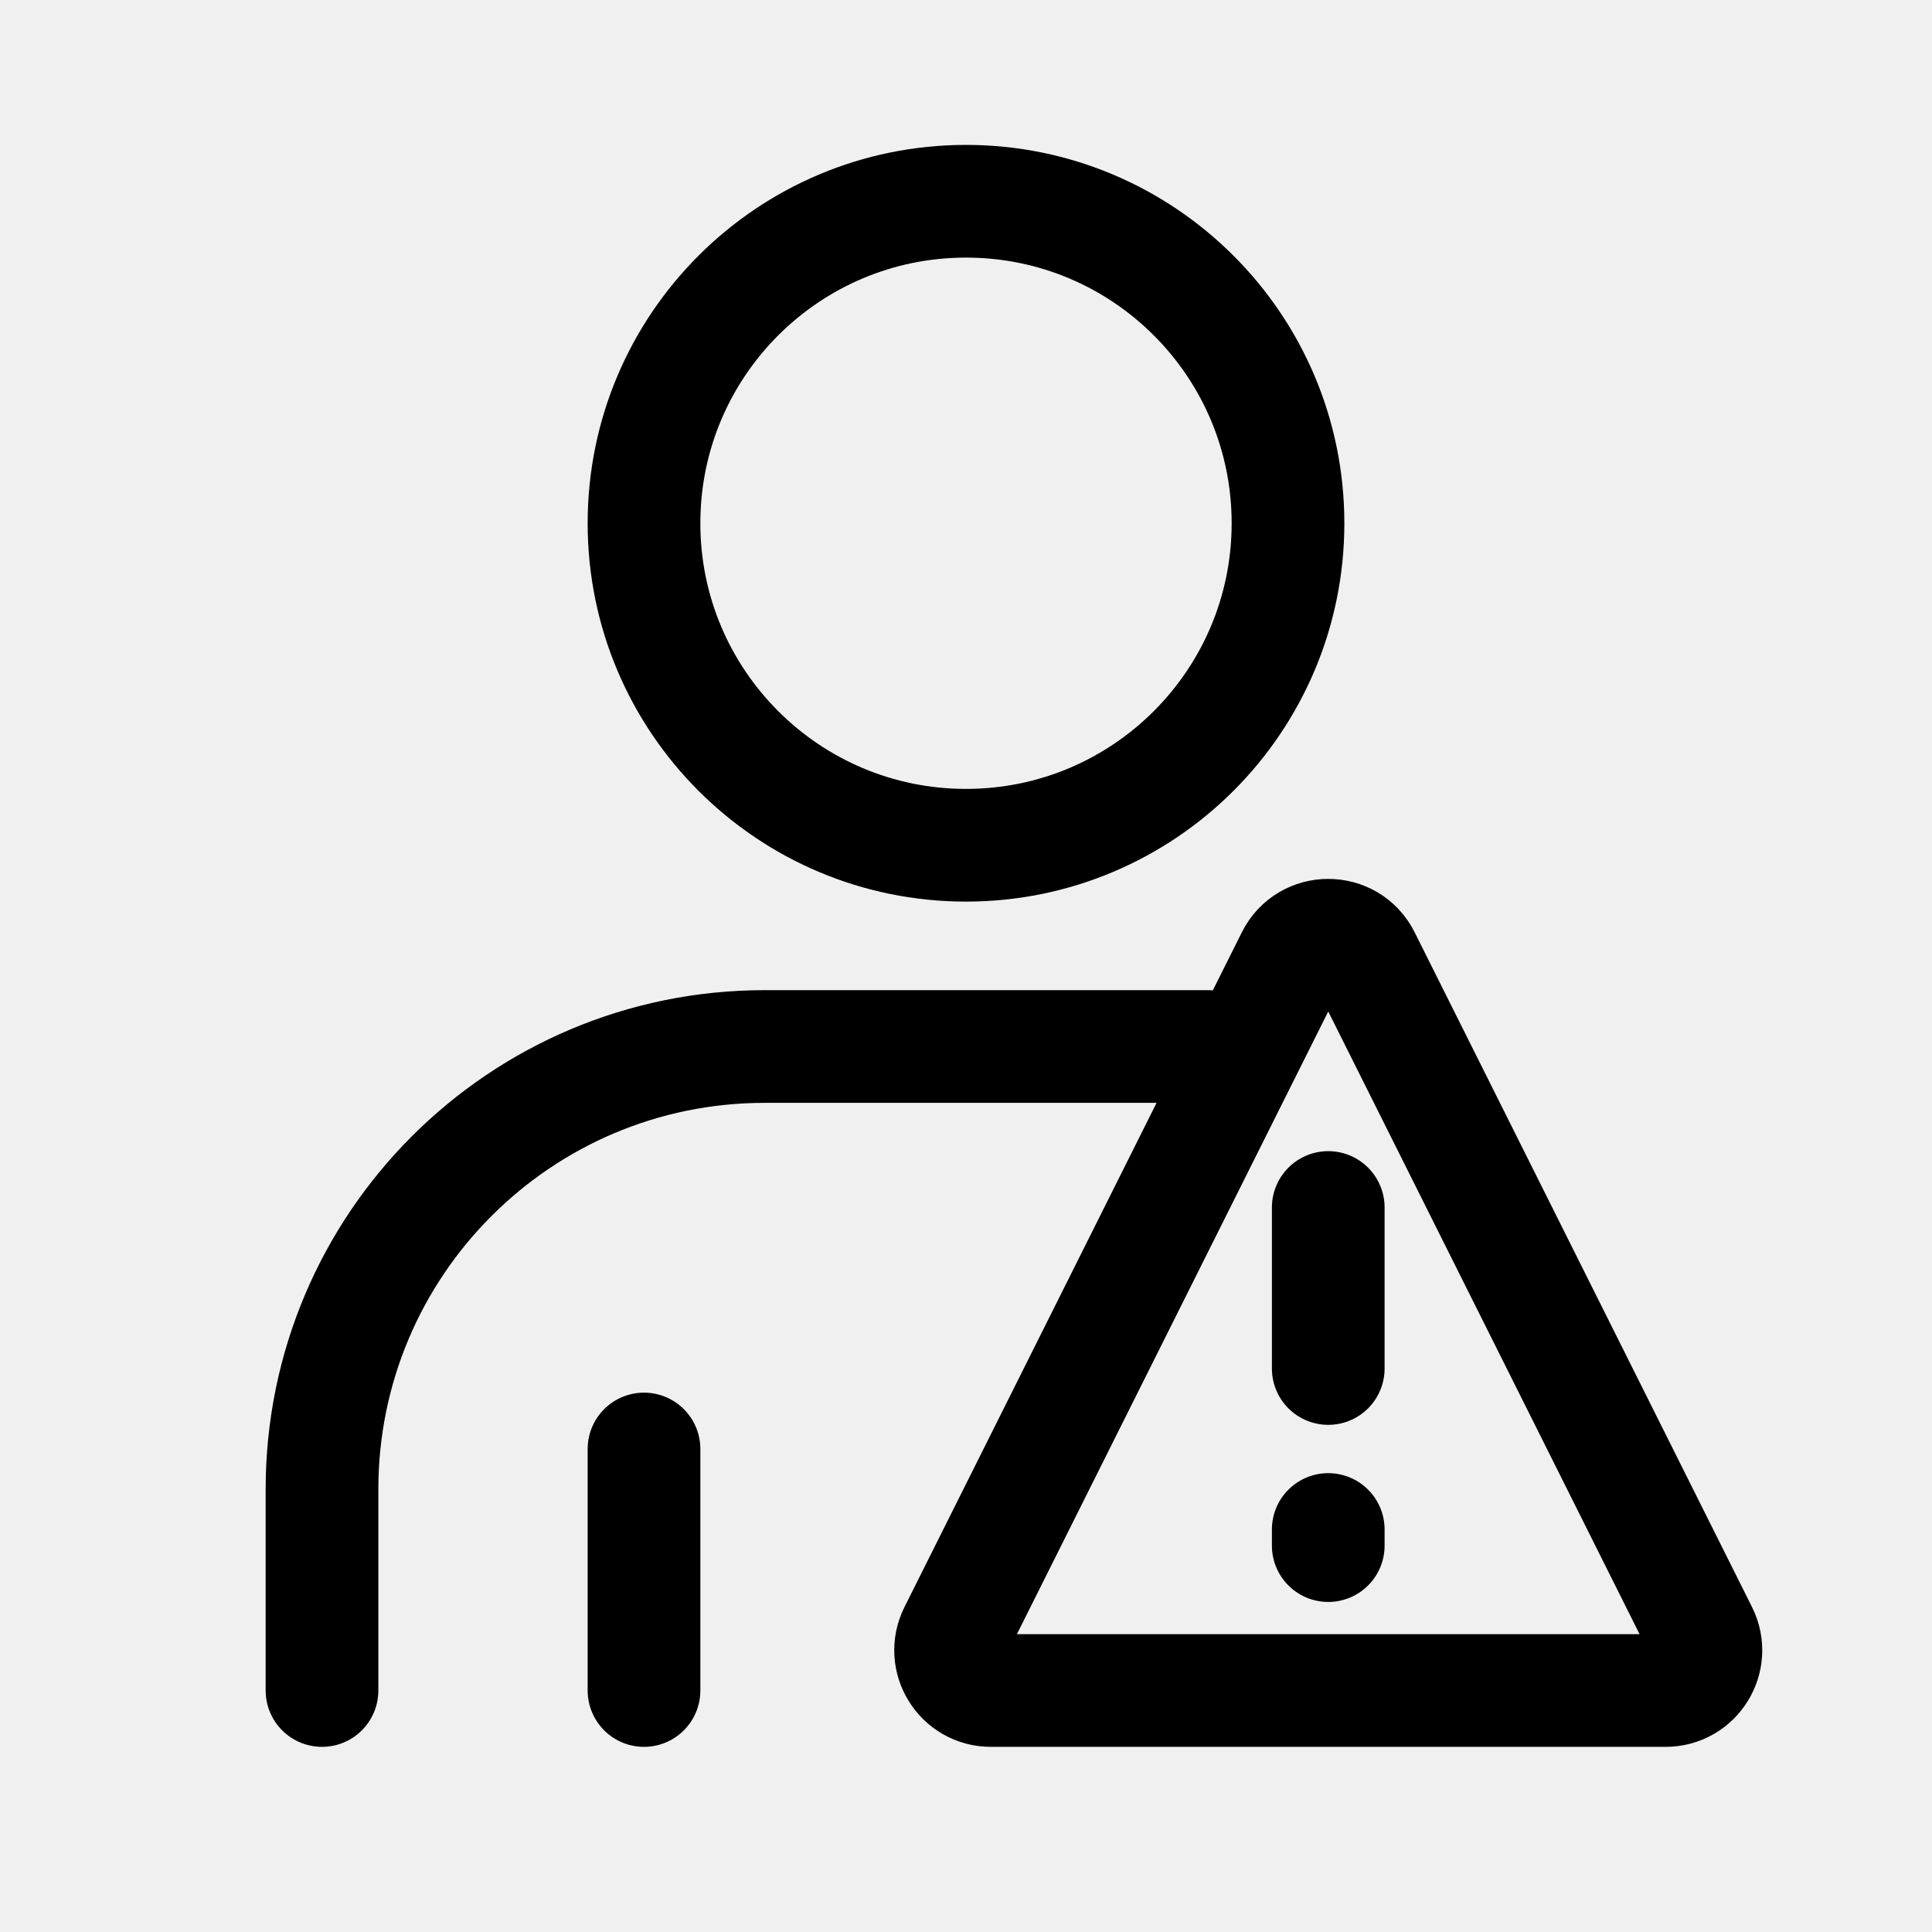
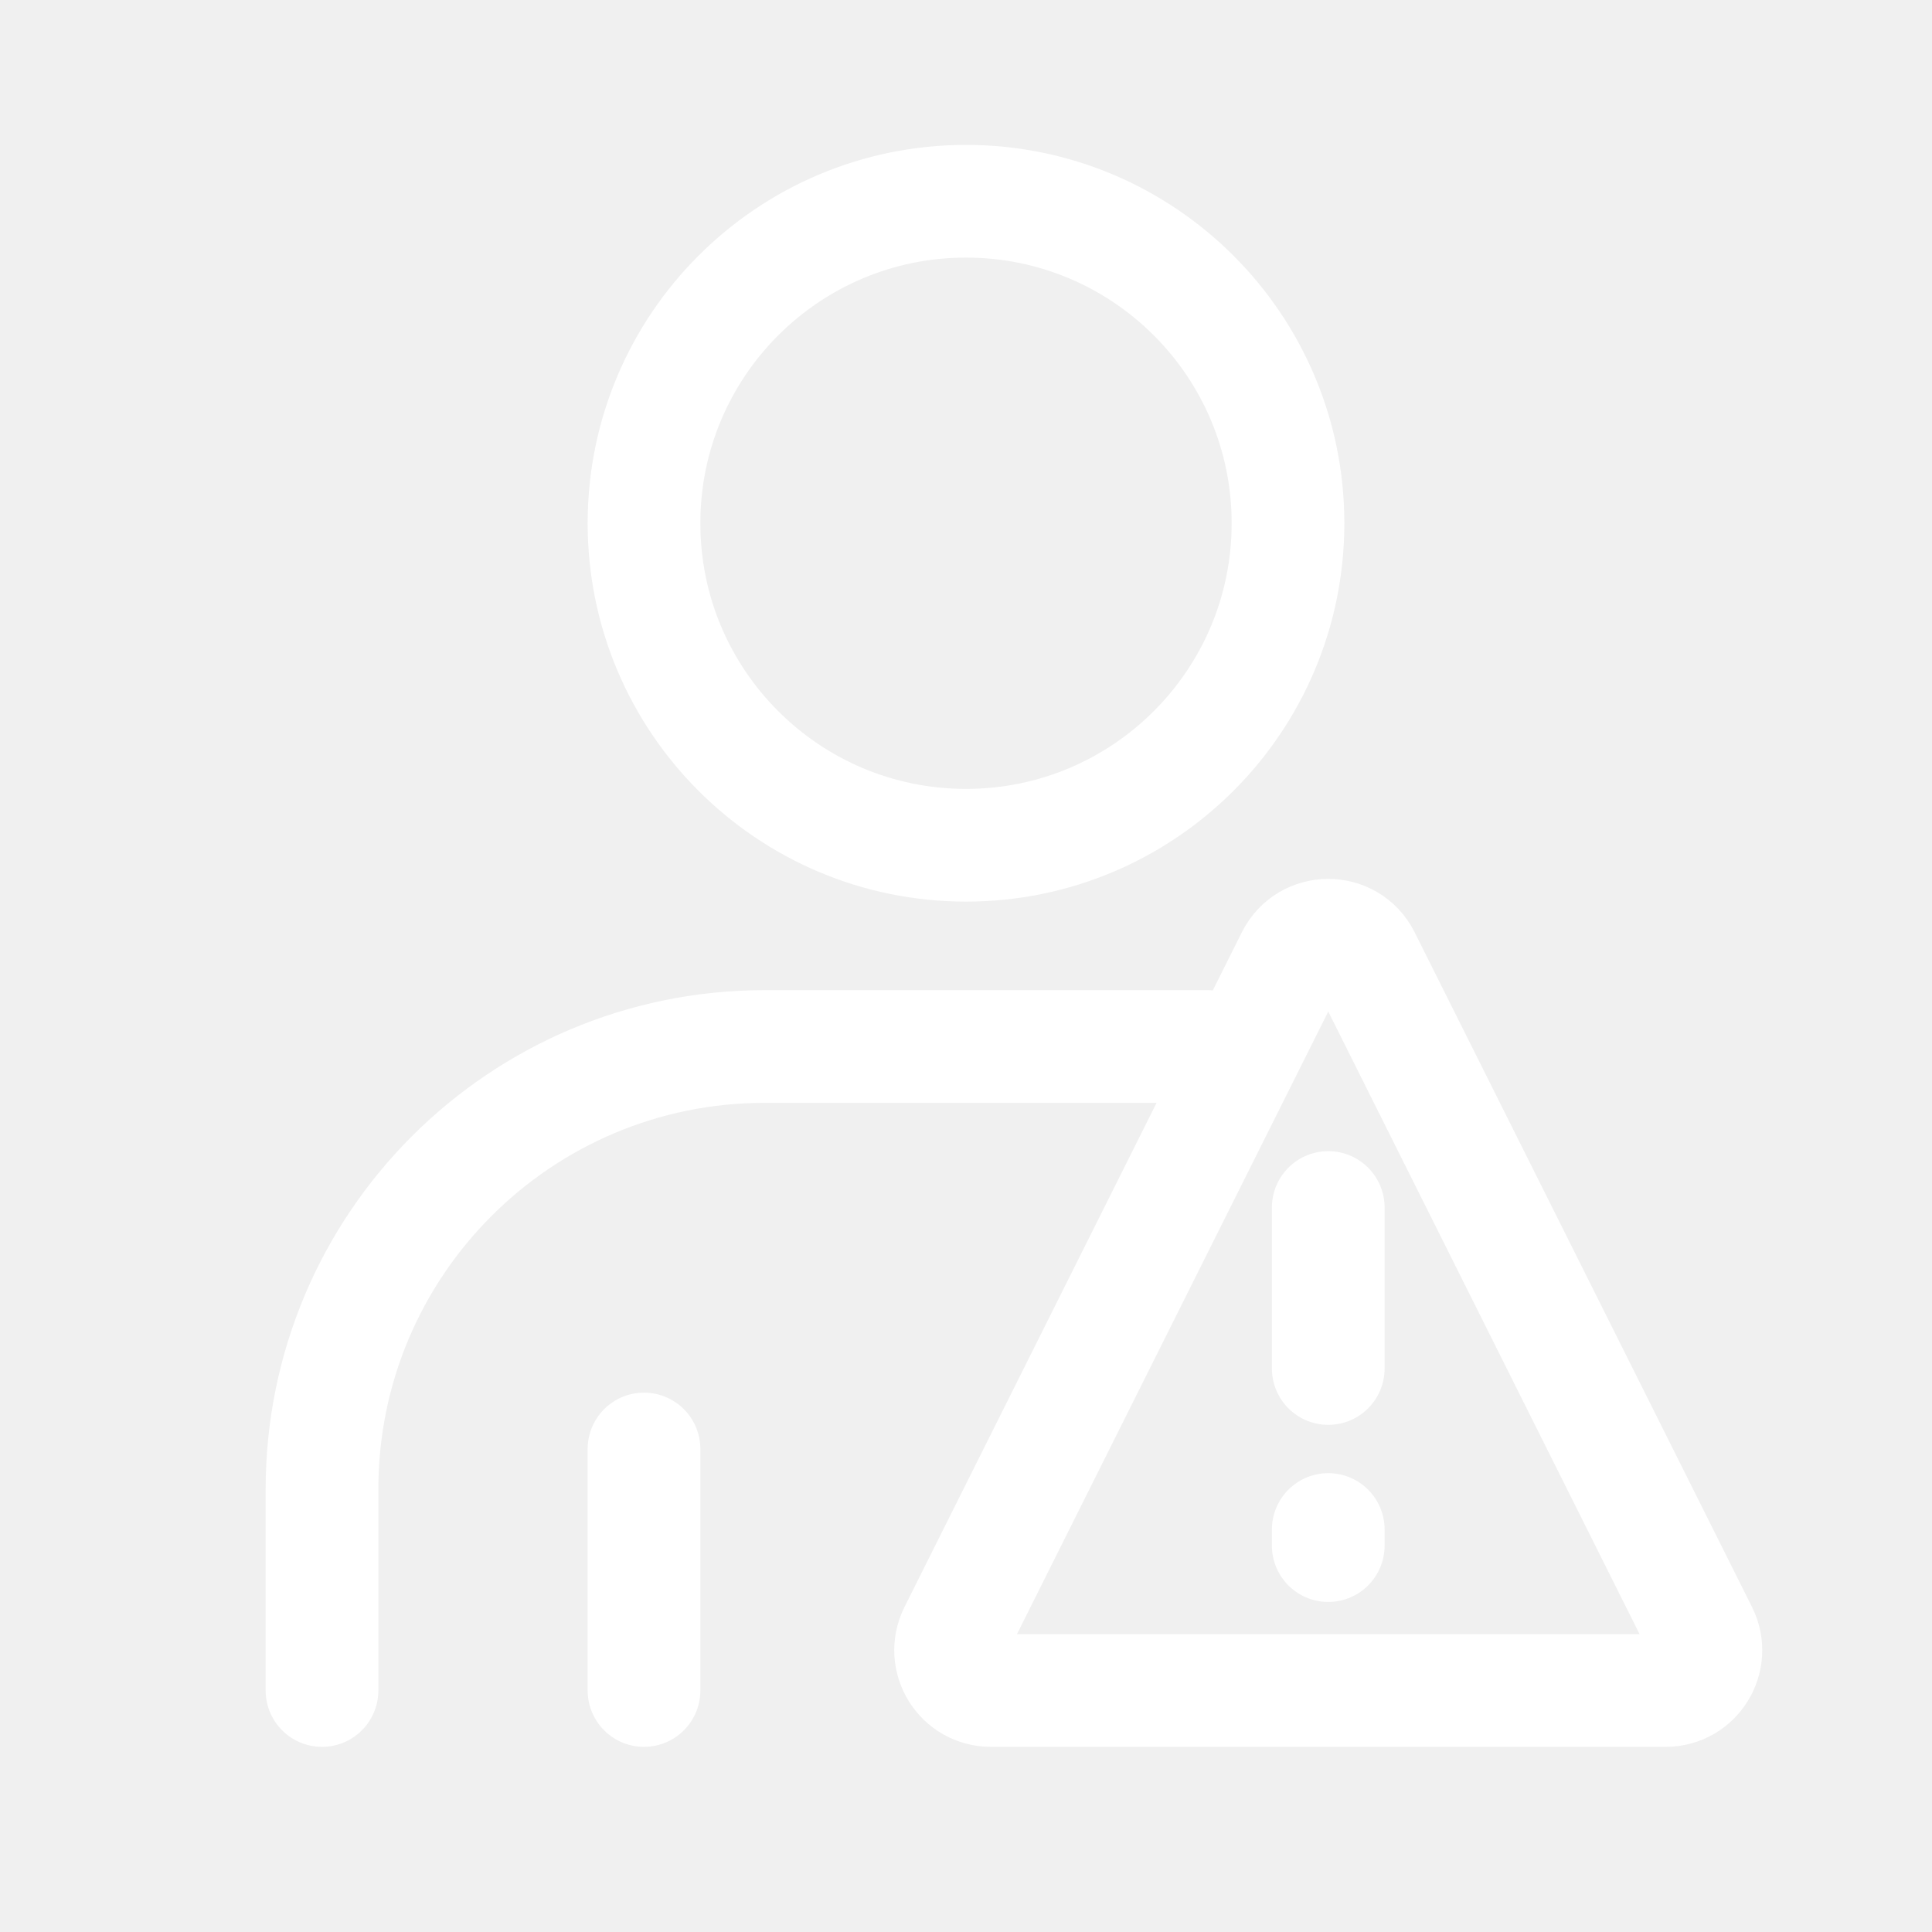
<svg xmlns="http://www.w3.org/2000/svg" width="800px" height="800px" viewBox="0 0 24 24" fill="none">
-   <path d="M4 21V18.5C4 15.462 6.462 13 9.5 13H15M8 21V18M16.5 17V15M16.5 19.2V19M16 6.5C16 8.709 14.209 10.5 12 10.5C9.791 10.5 8 8.709 8 6.5C8 4.291 9.791 2.5 12 2.5C14.209 2.5 16 4.291 16 6.5ZM12.309 21H20.691C21.063 21 21.304 20.609 21.138 20.276L16.947 11.894C16.763 11.526 16.237 11.526 16.053 11.894L11.862 20.276C11.696 20.609 11.937 21 12.309 21Z" stroke="#000000" stroke-linecap="round" stroke-linejoin="round" stroke-width="1.4" />
+   <g id="SVGRepo_bgCarrier" stroke-width="0" />
+   <g id="SVGRepo_tracerCarrier" stroke-linecap="round" stroke-linejoin="round" />
+   <g id="SVGRepo_iconCarrier">
+     <path d="M4 21V18.5C4 15.462 6.462 13 9.5 13H15M8 21V18M16.5 17V15M16.5 19.2V19M16 6.5C16 8.709 14.209 10.5 12 10.5C9.791 10.5 8 8.709 8 6.5C8 4.291 9.791 2.5 12 2.5C14.209 2.5 16 4.291 16 6.5ZM12.309 21H20.691C21.063 21 21.304 20.609 21.138 20.276L16.947 11.894C16.763 11.526 16.237 11.526 16.053 11.894L11.862 20.276C11.696 20.609 11.937 21 12.309 21Z" stroke="#ffffff" stroke-linecap="round" stroke-linejoin="round" stroke-width="1.4" />
+   </g>
</svg>
